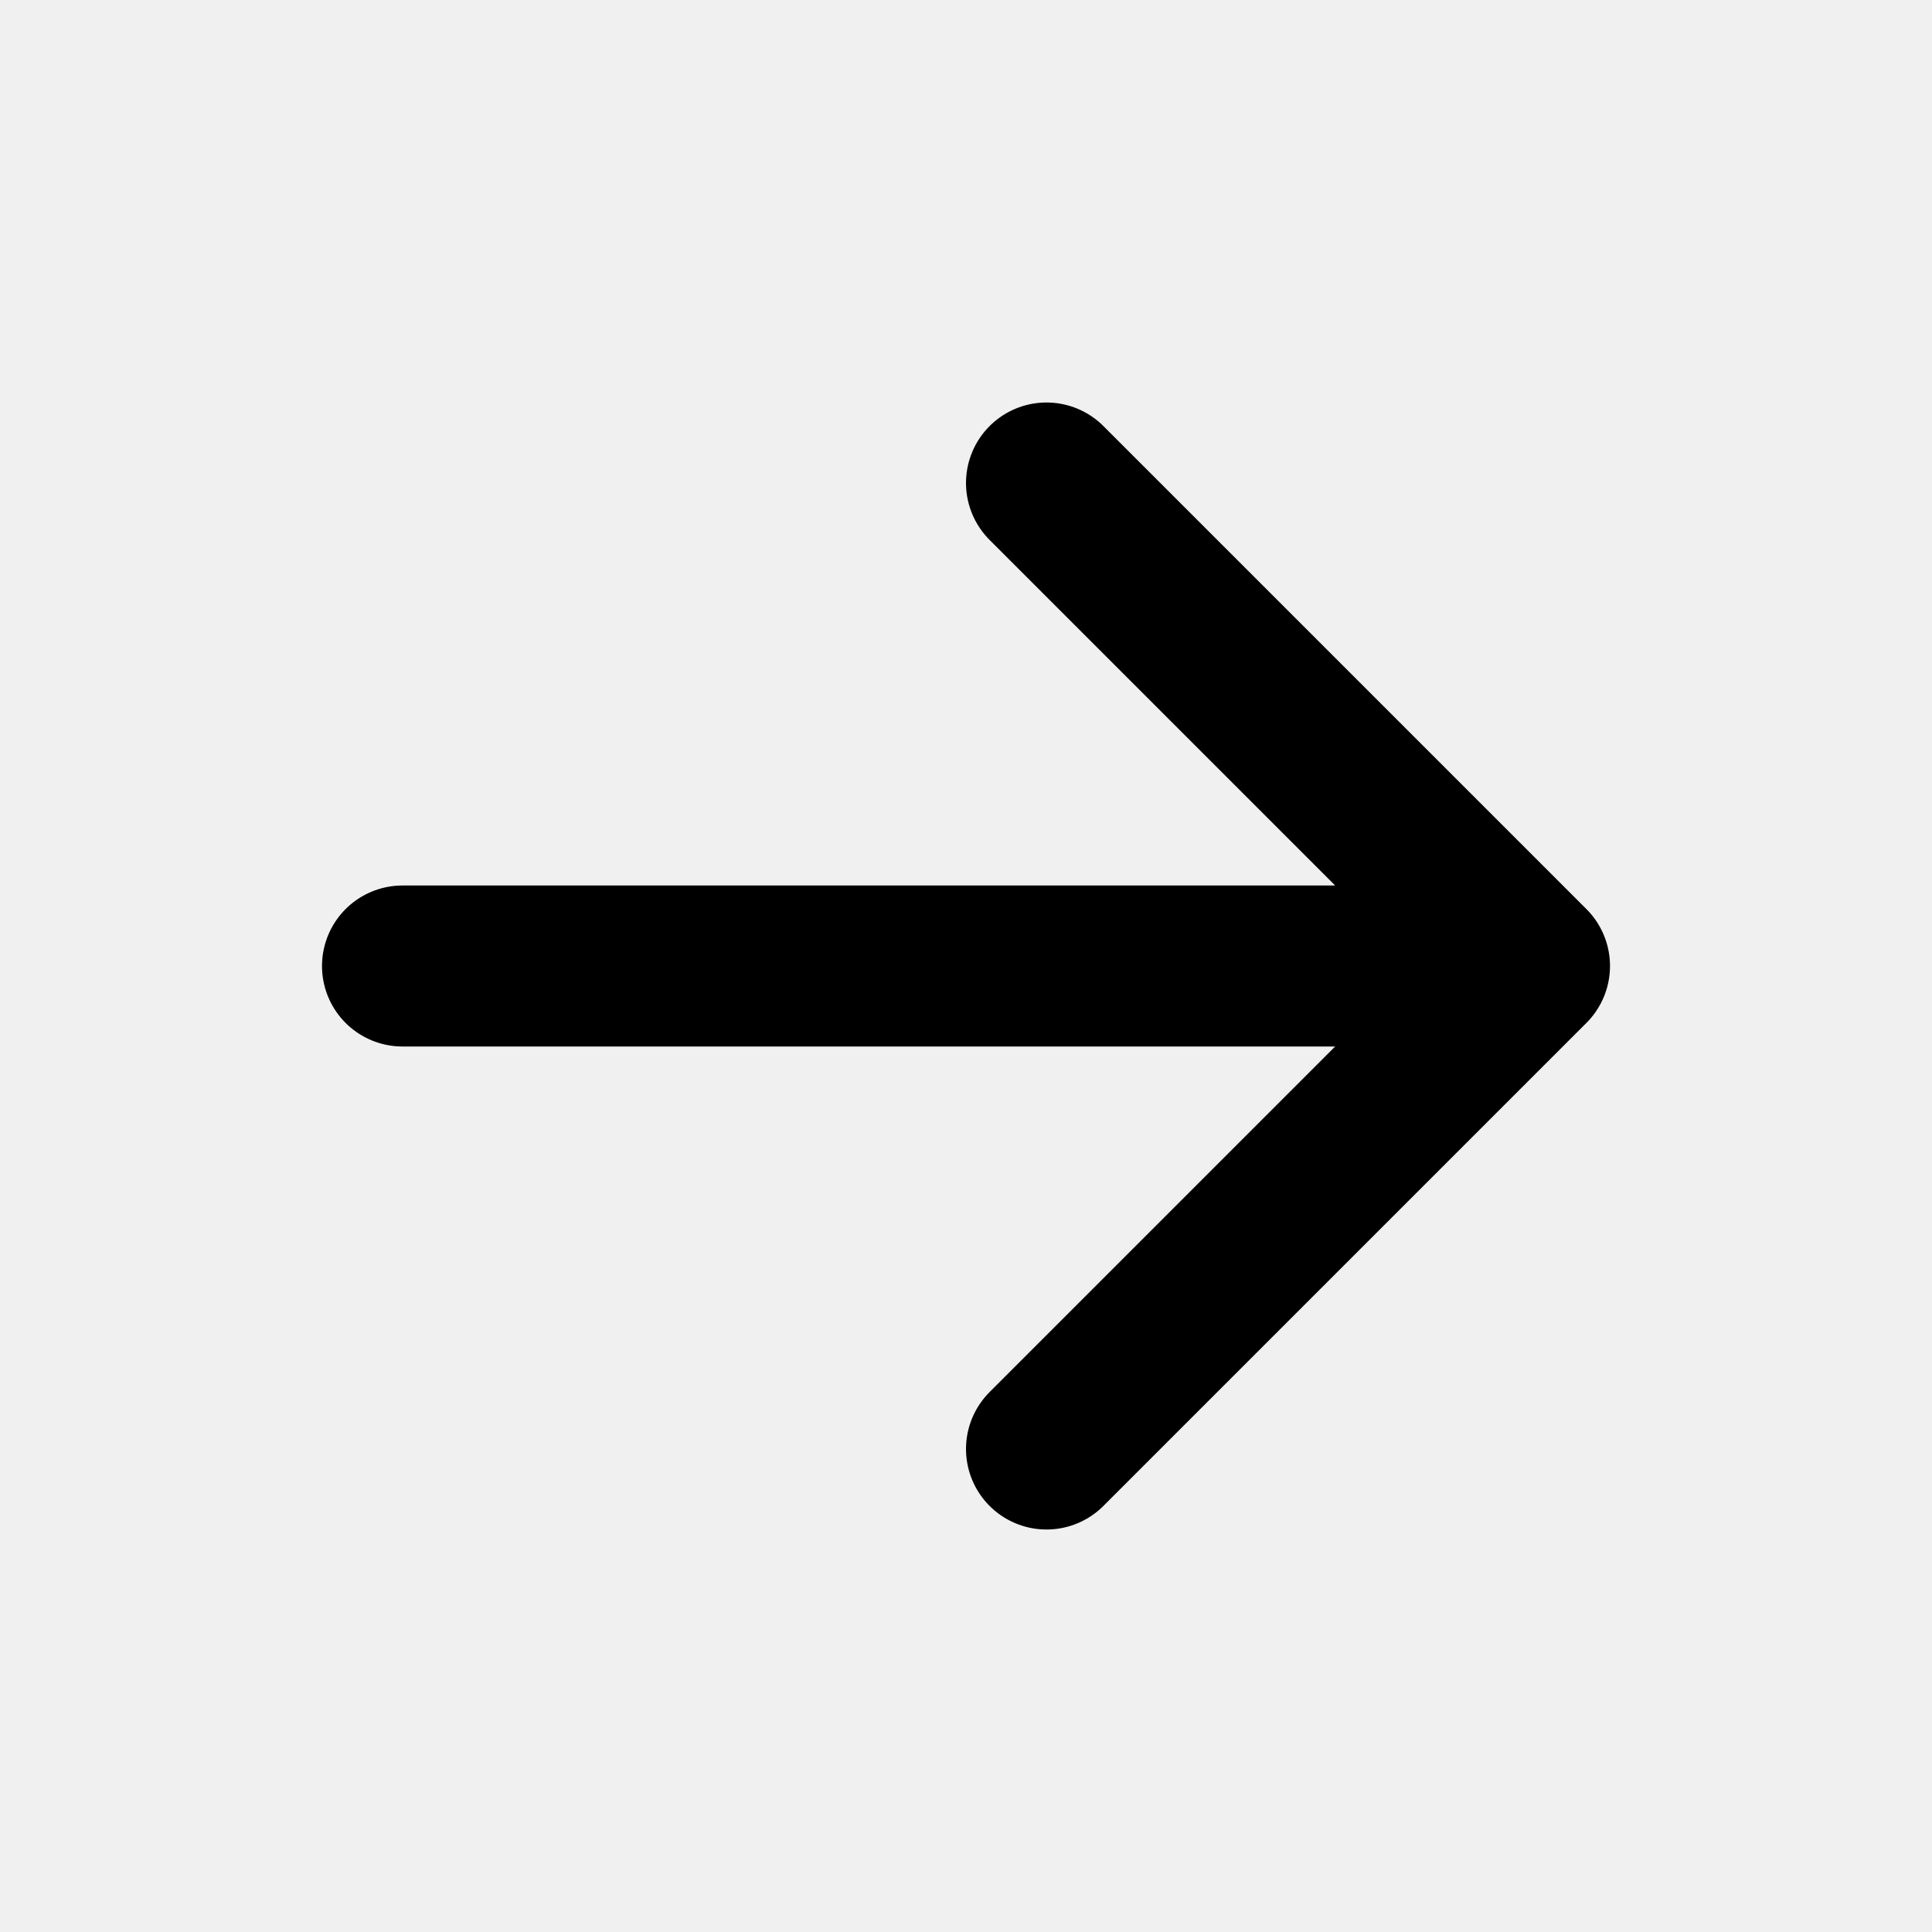
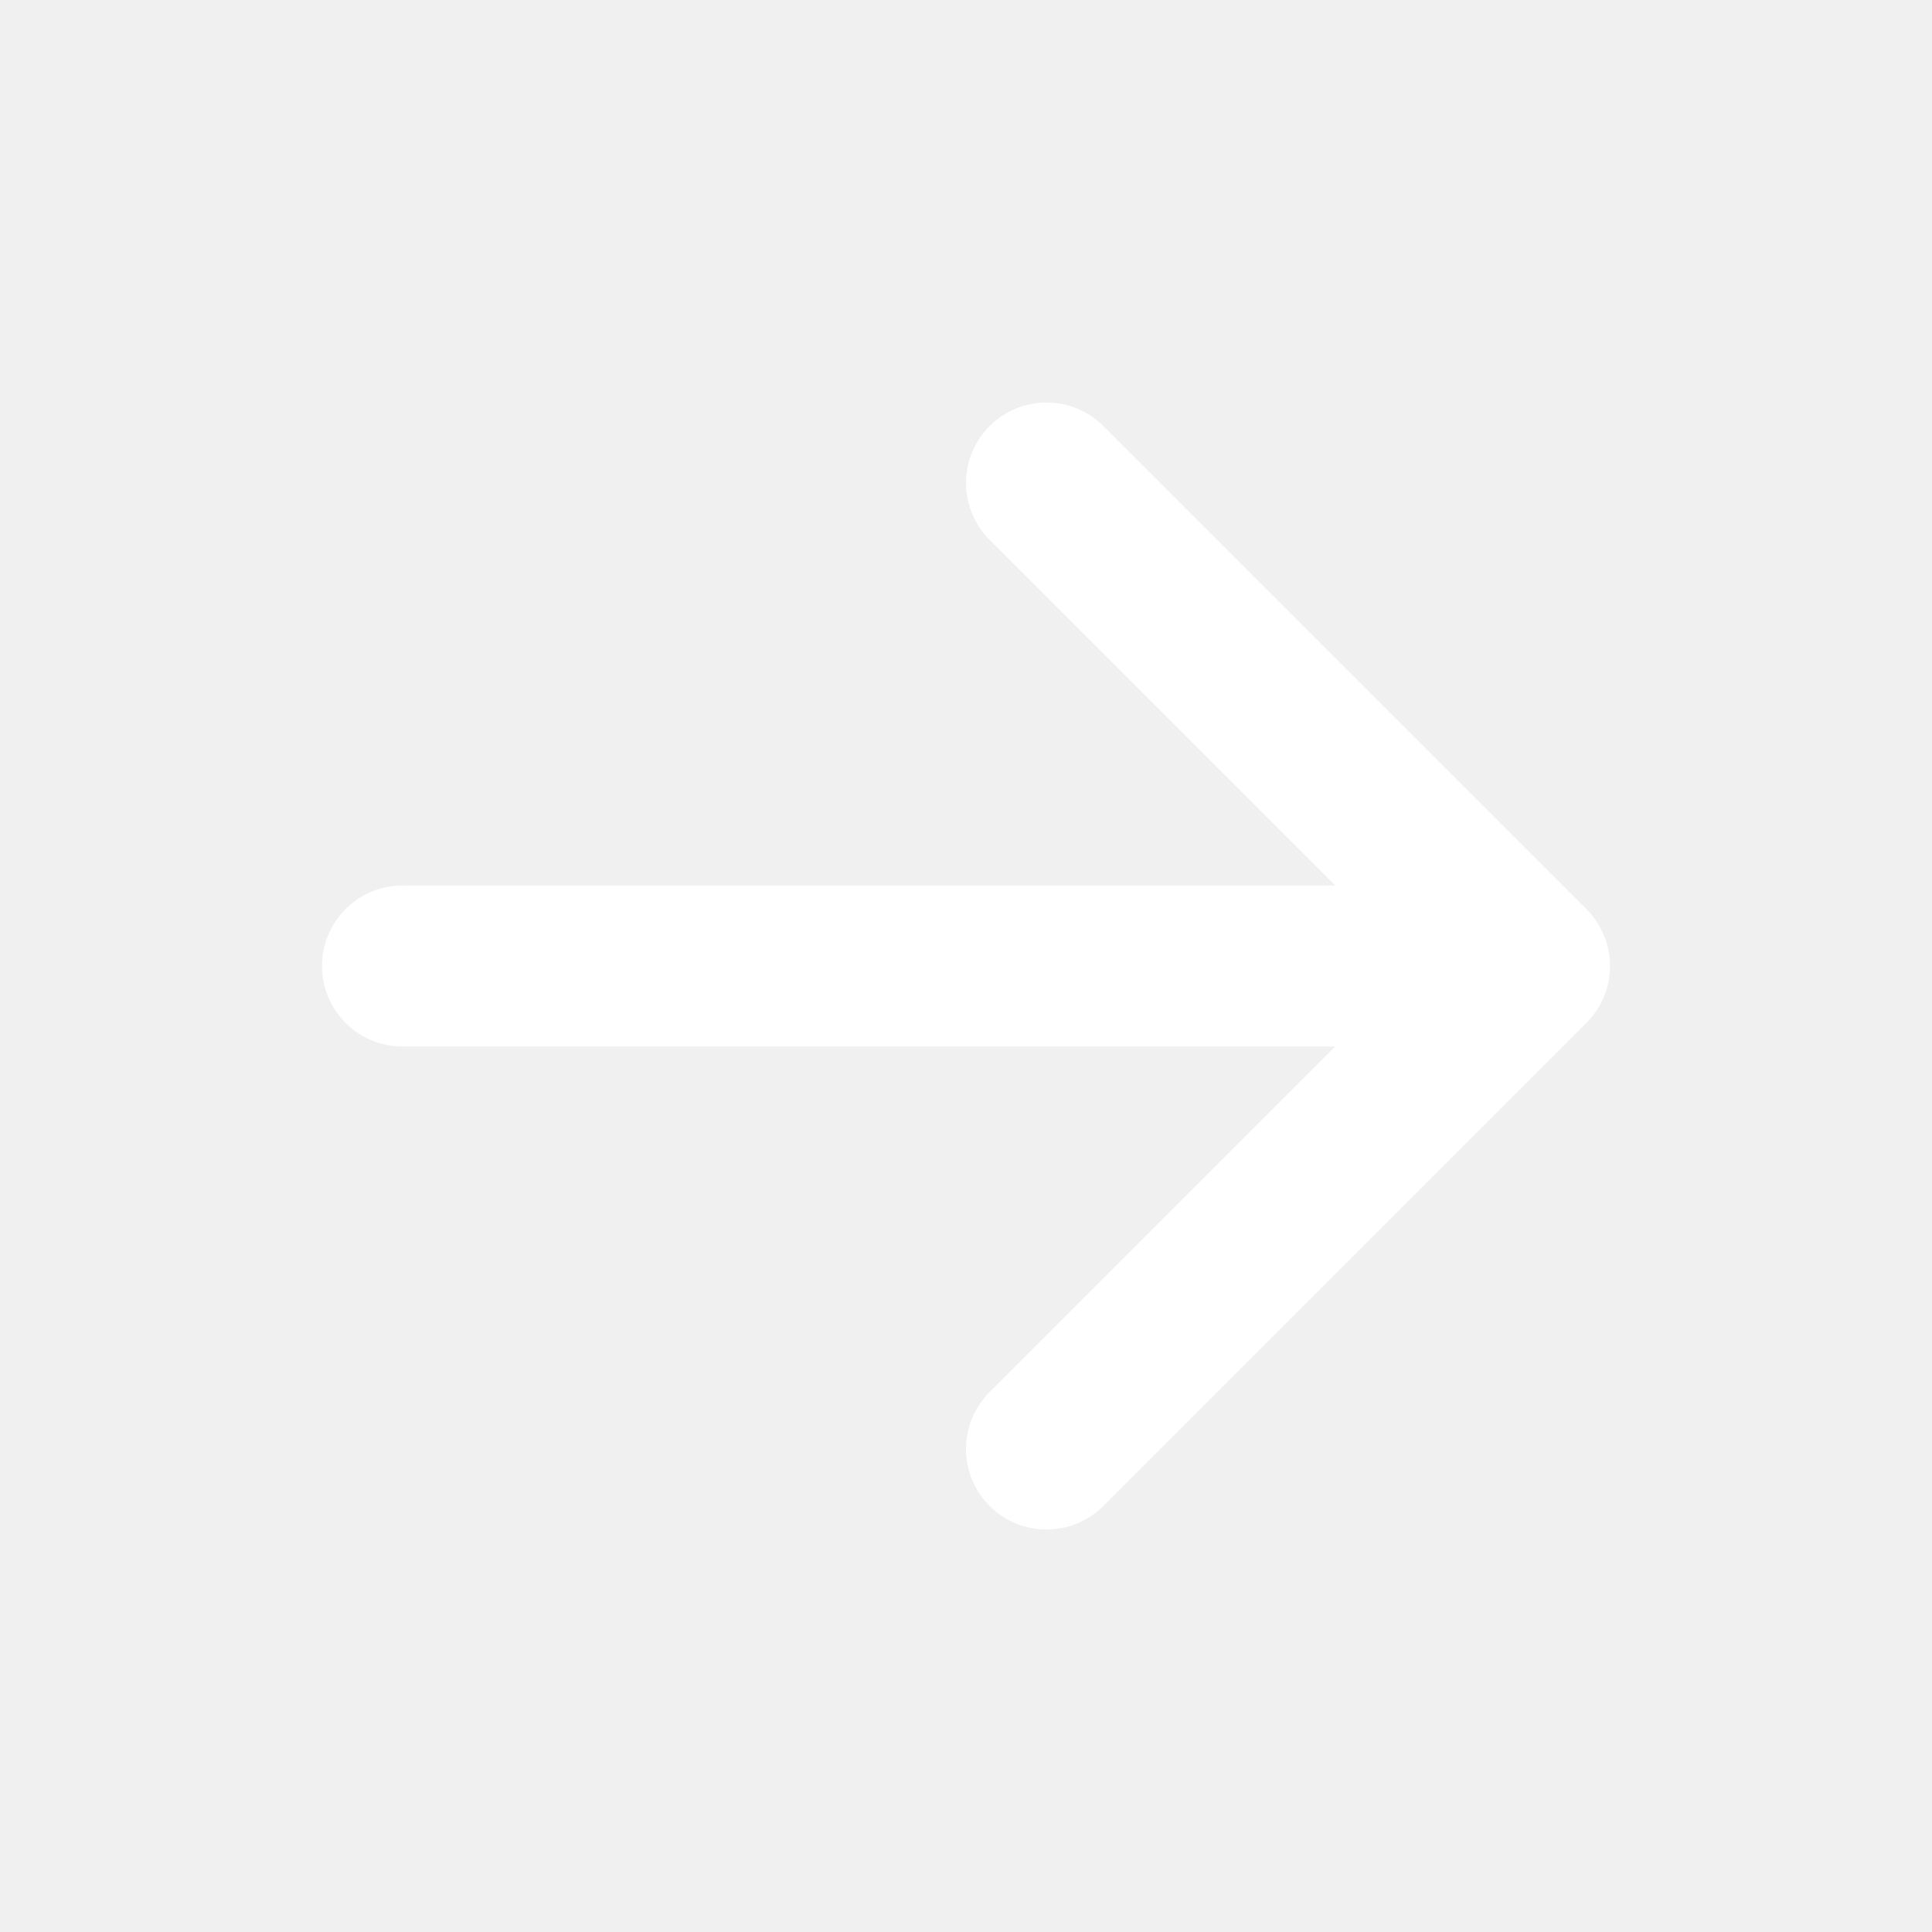
<svg xmlns="http://www.w3.org/2000/svg" width="40px" height="40px" viewBox="0 0 24 24" fill="none">
-   <path d="M19 12L13 6M19 12L13 18M19 12H5" stroke="#000000" stroke-linecap="round" stroke-linejoin="round" stroke-width="2" />
+   <path d="M19 12L13 6M19 12L13 18M19 12H5" stroke="#ffffff" stroke-linecap="round" stroke-linejoin="round" stroke-width="2" />
</svg>
